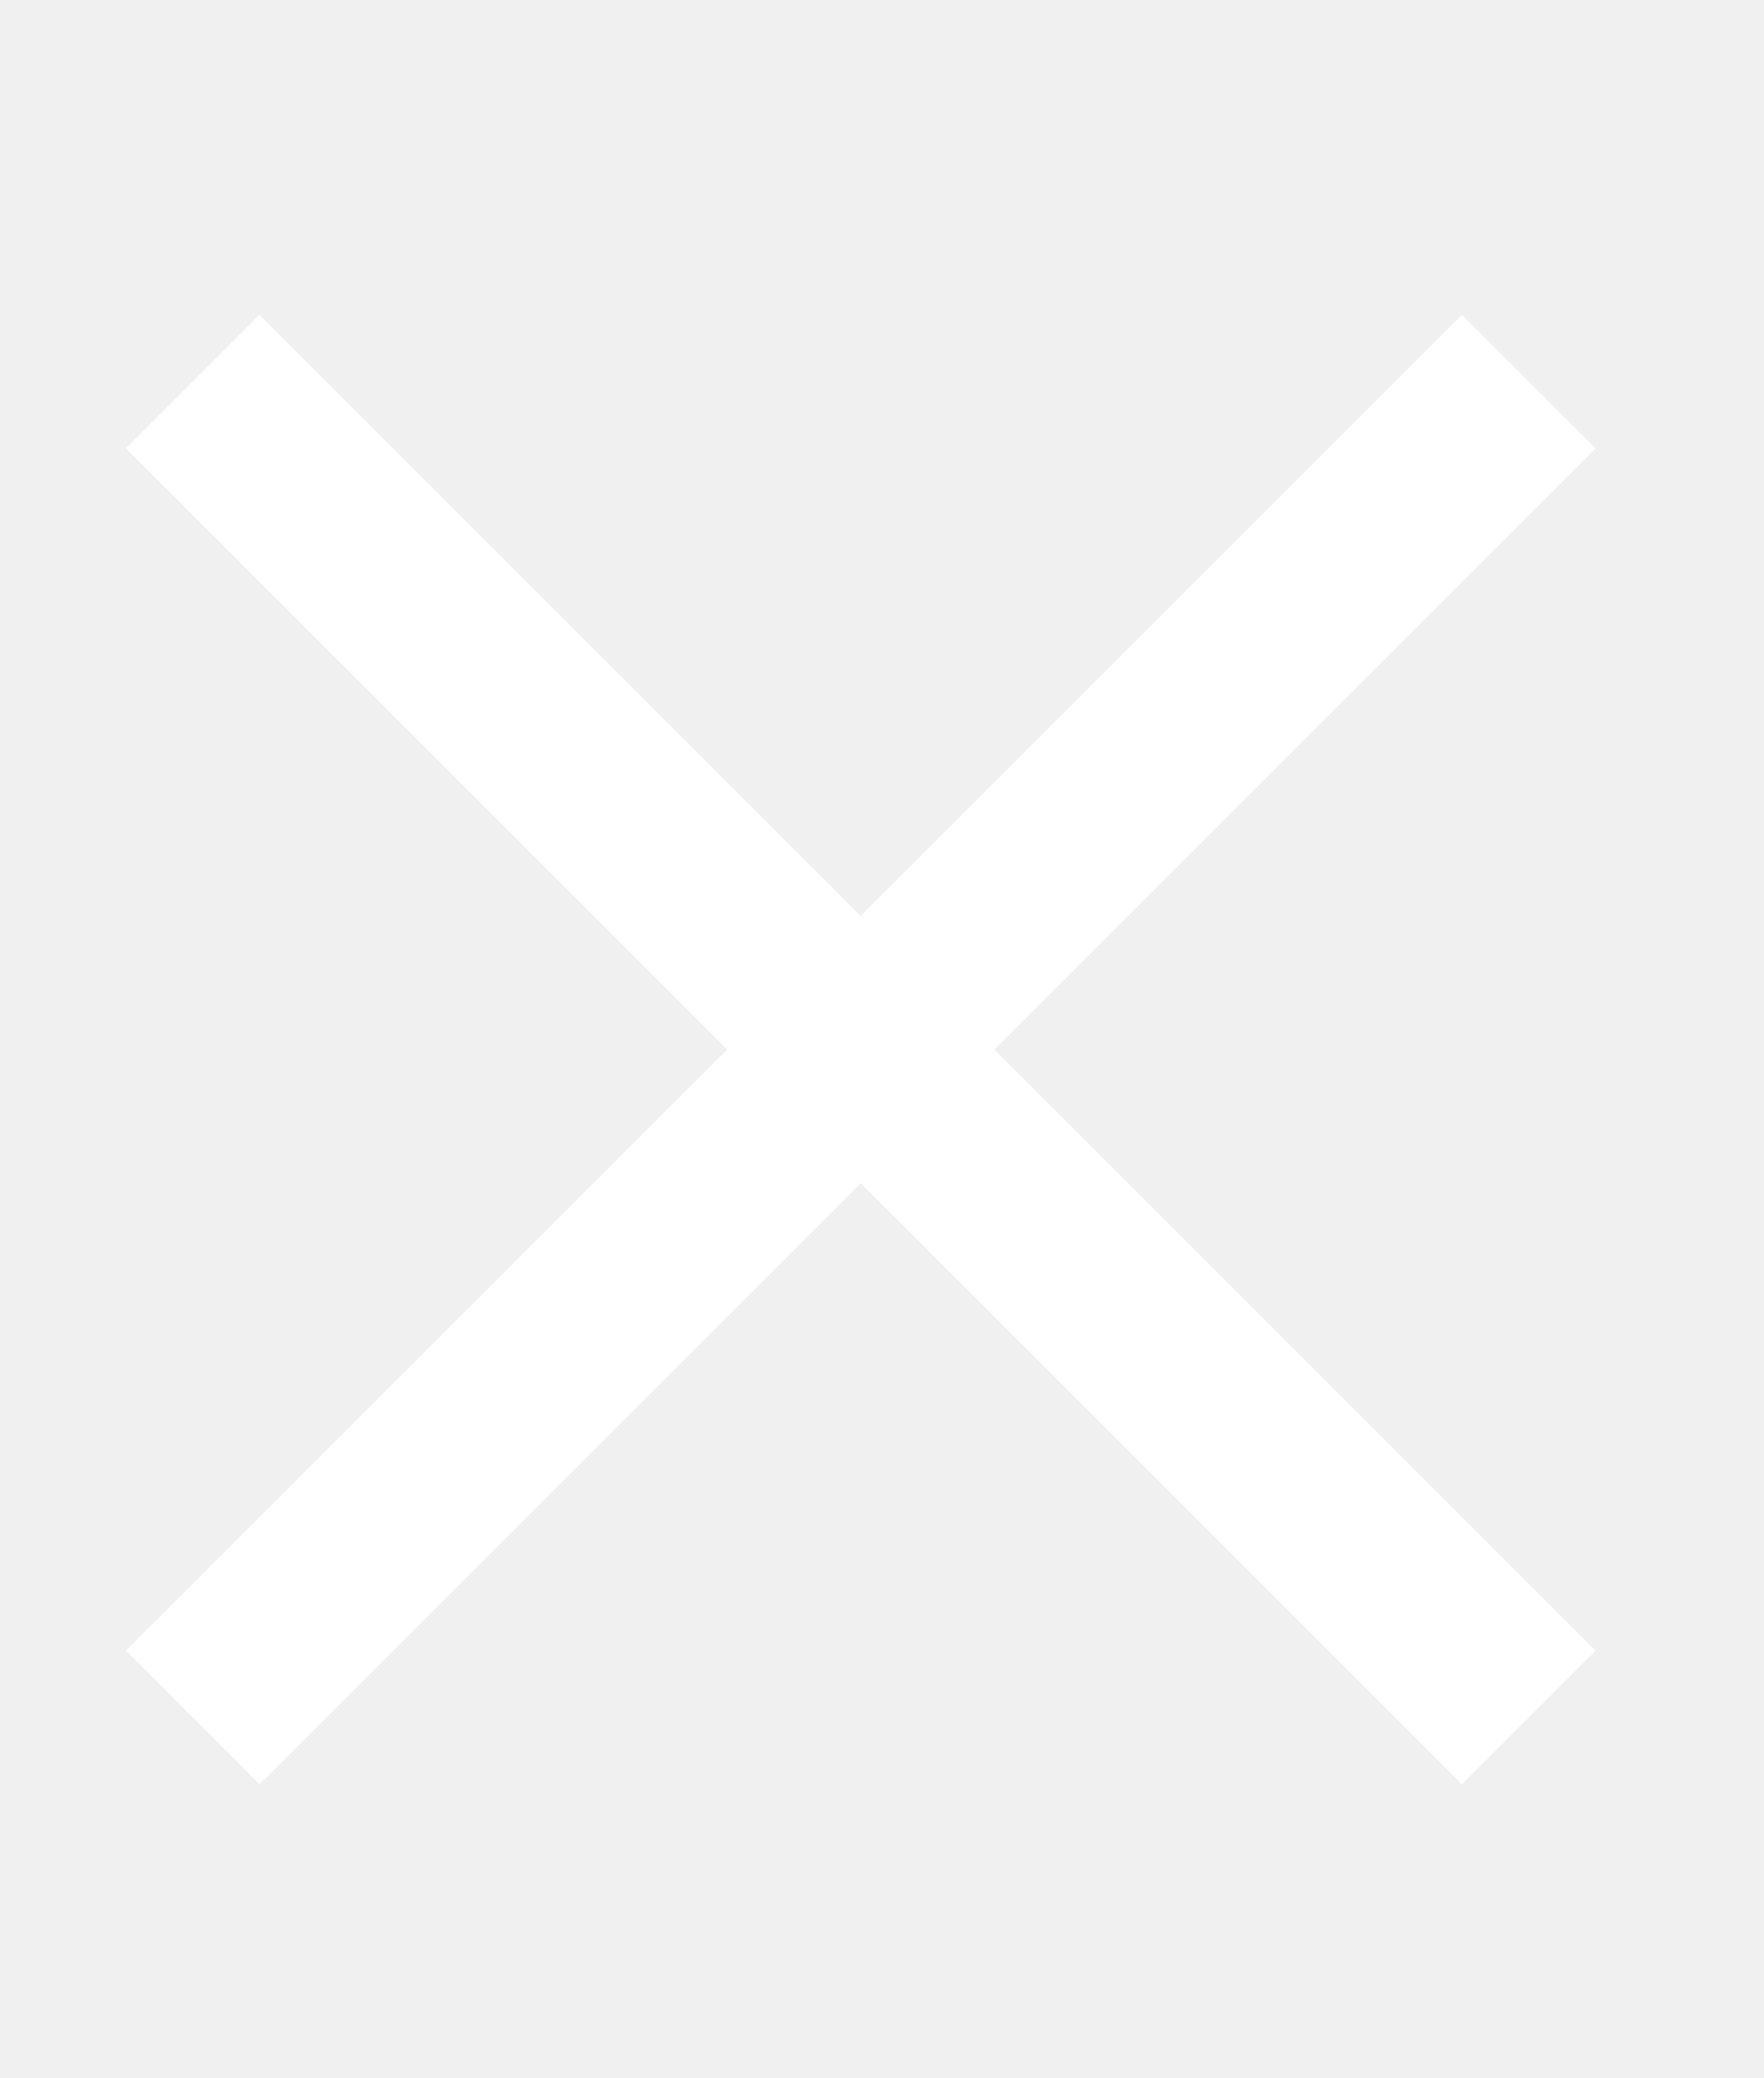
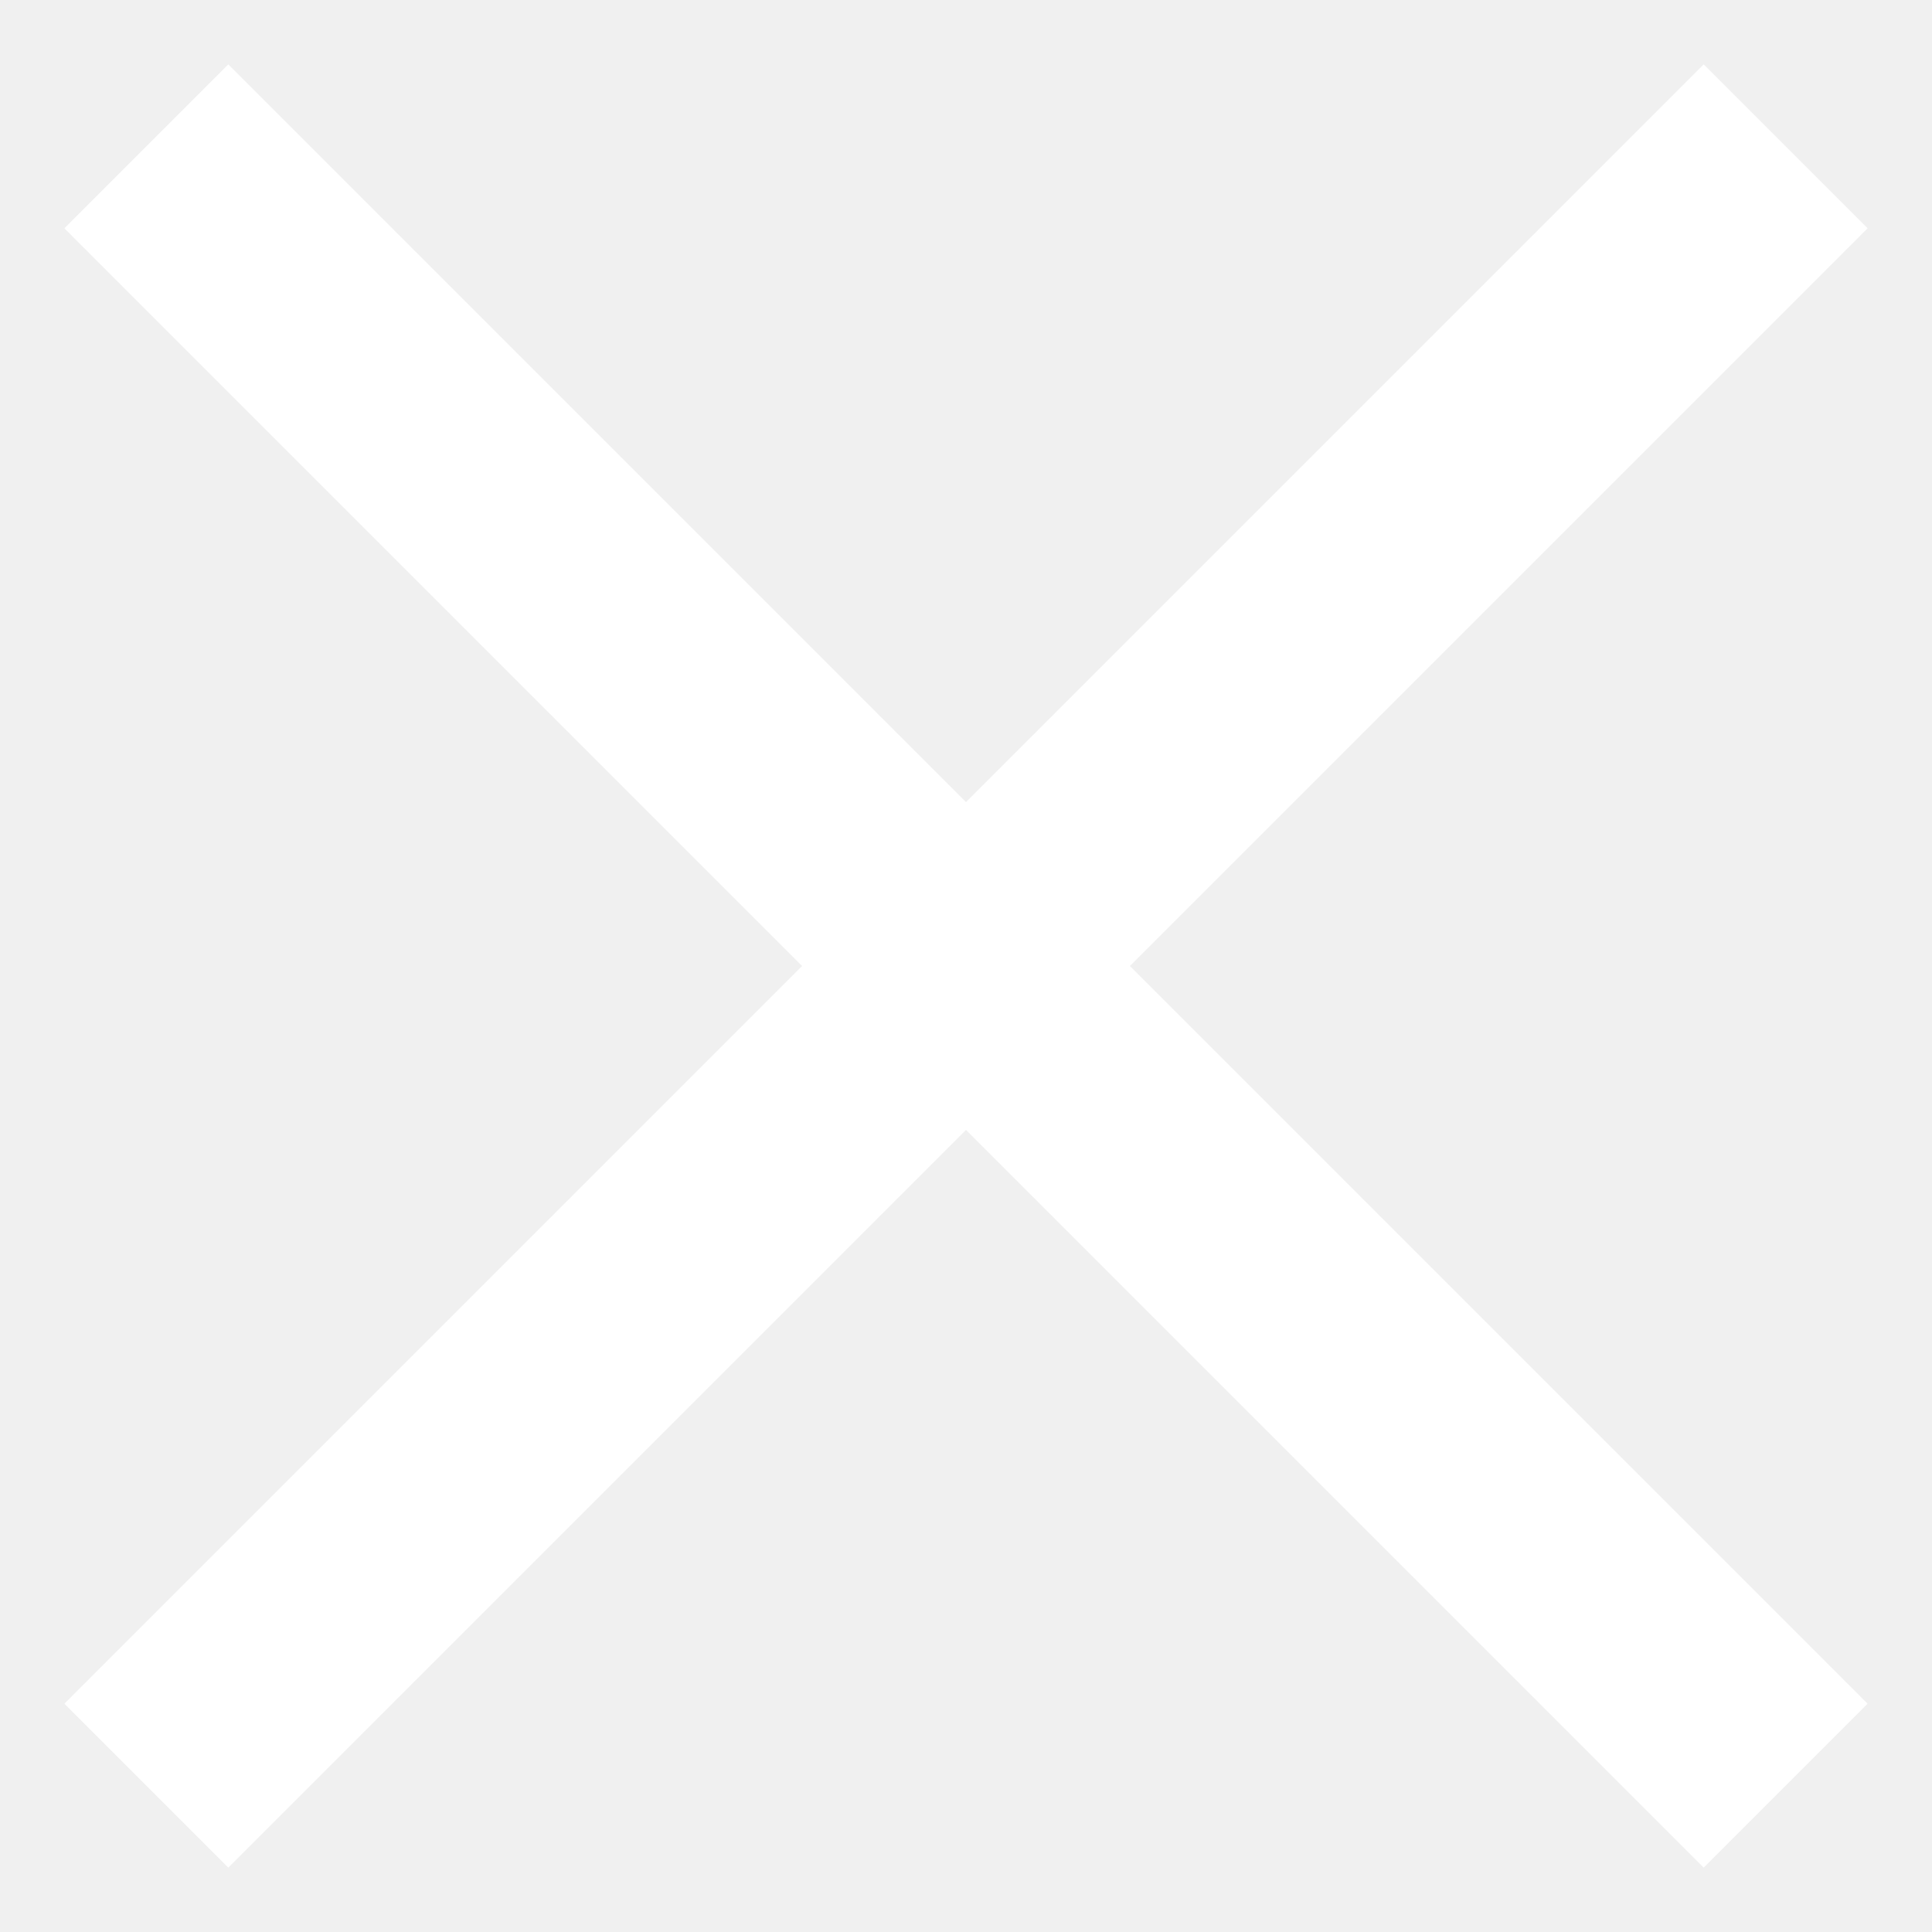
- <svg xmlns="http://www.w3.org/2000/svg" width="28px" height="33px" viewBox="0 0 28 33" version="1.1">
+ <svg xmlns="http://www.w3.org/2000/svg" width="30px" height="30px" viewBox="0 0 30 30" version="1.1">
  <defs />
  <g id="menu-icon-close" stroke="none" stroke-width="1" fill="none" fill-rule="evenodd">
-     <path d="M13.667,14.546 L23.213,5 L25.335,7.121 L15.789,16.667 L25.335,26.213 L23.213,28.335 L13.667,18.789 L4.121,28.335 L2,26.213 L11.546,16.667 L2,7.121 L4.121,5 L13.667,14.546 Z" id="Combined-Shape" fill="#FFFFFF" fill-rule="nonzero" />
+     <path d="M15,12.455 L26.455,1 L29,3.545 L17.545,15 L29,26.455 L26.455,29 L15,17.545 L3.545,29 L1,26.455 L12.455,15 L1,3.545 L3.545,1 L15,12.455 Z" id="Combined-Shape" fill="#FFFFFF" fill-rule="nonzero" />
  </g>
</svg>
